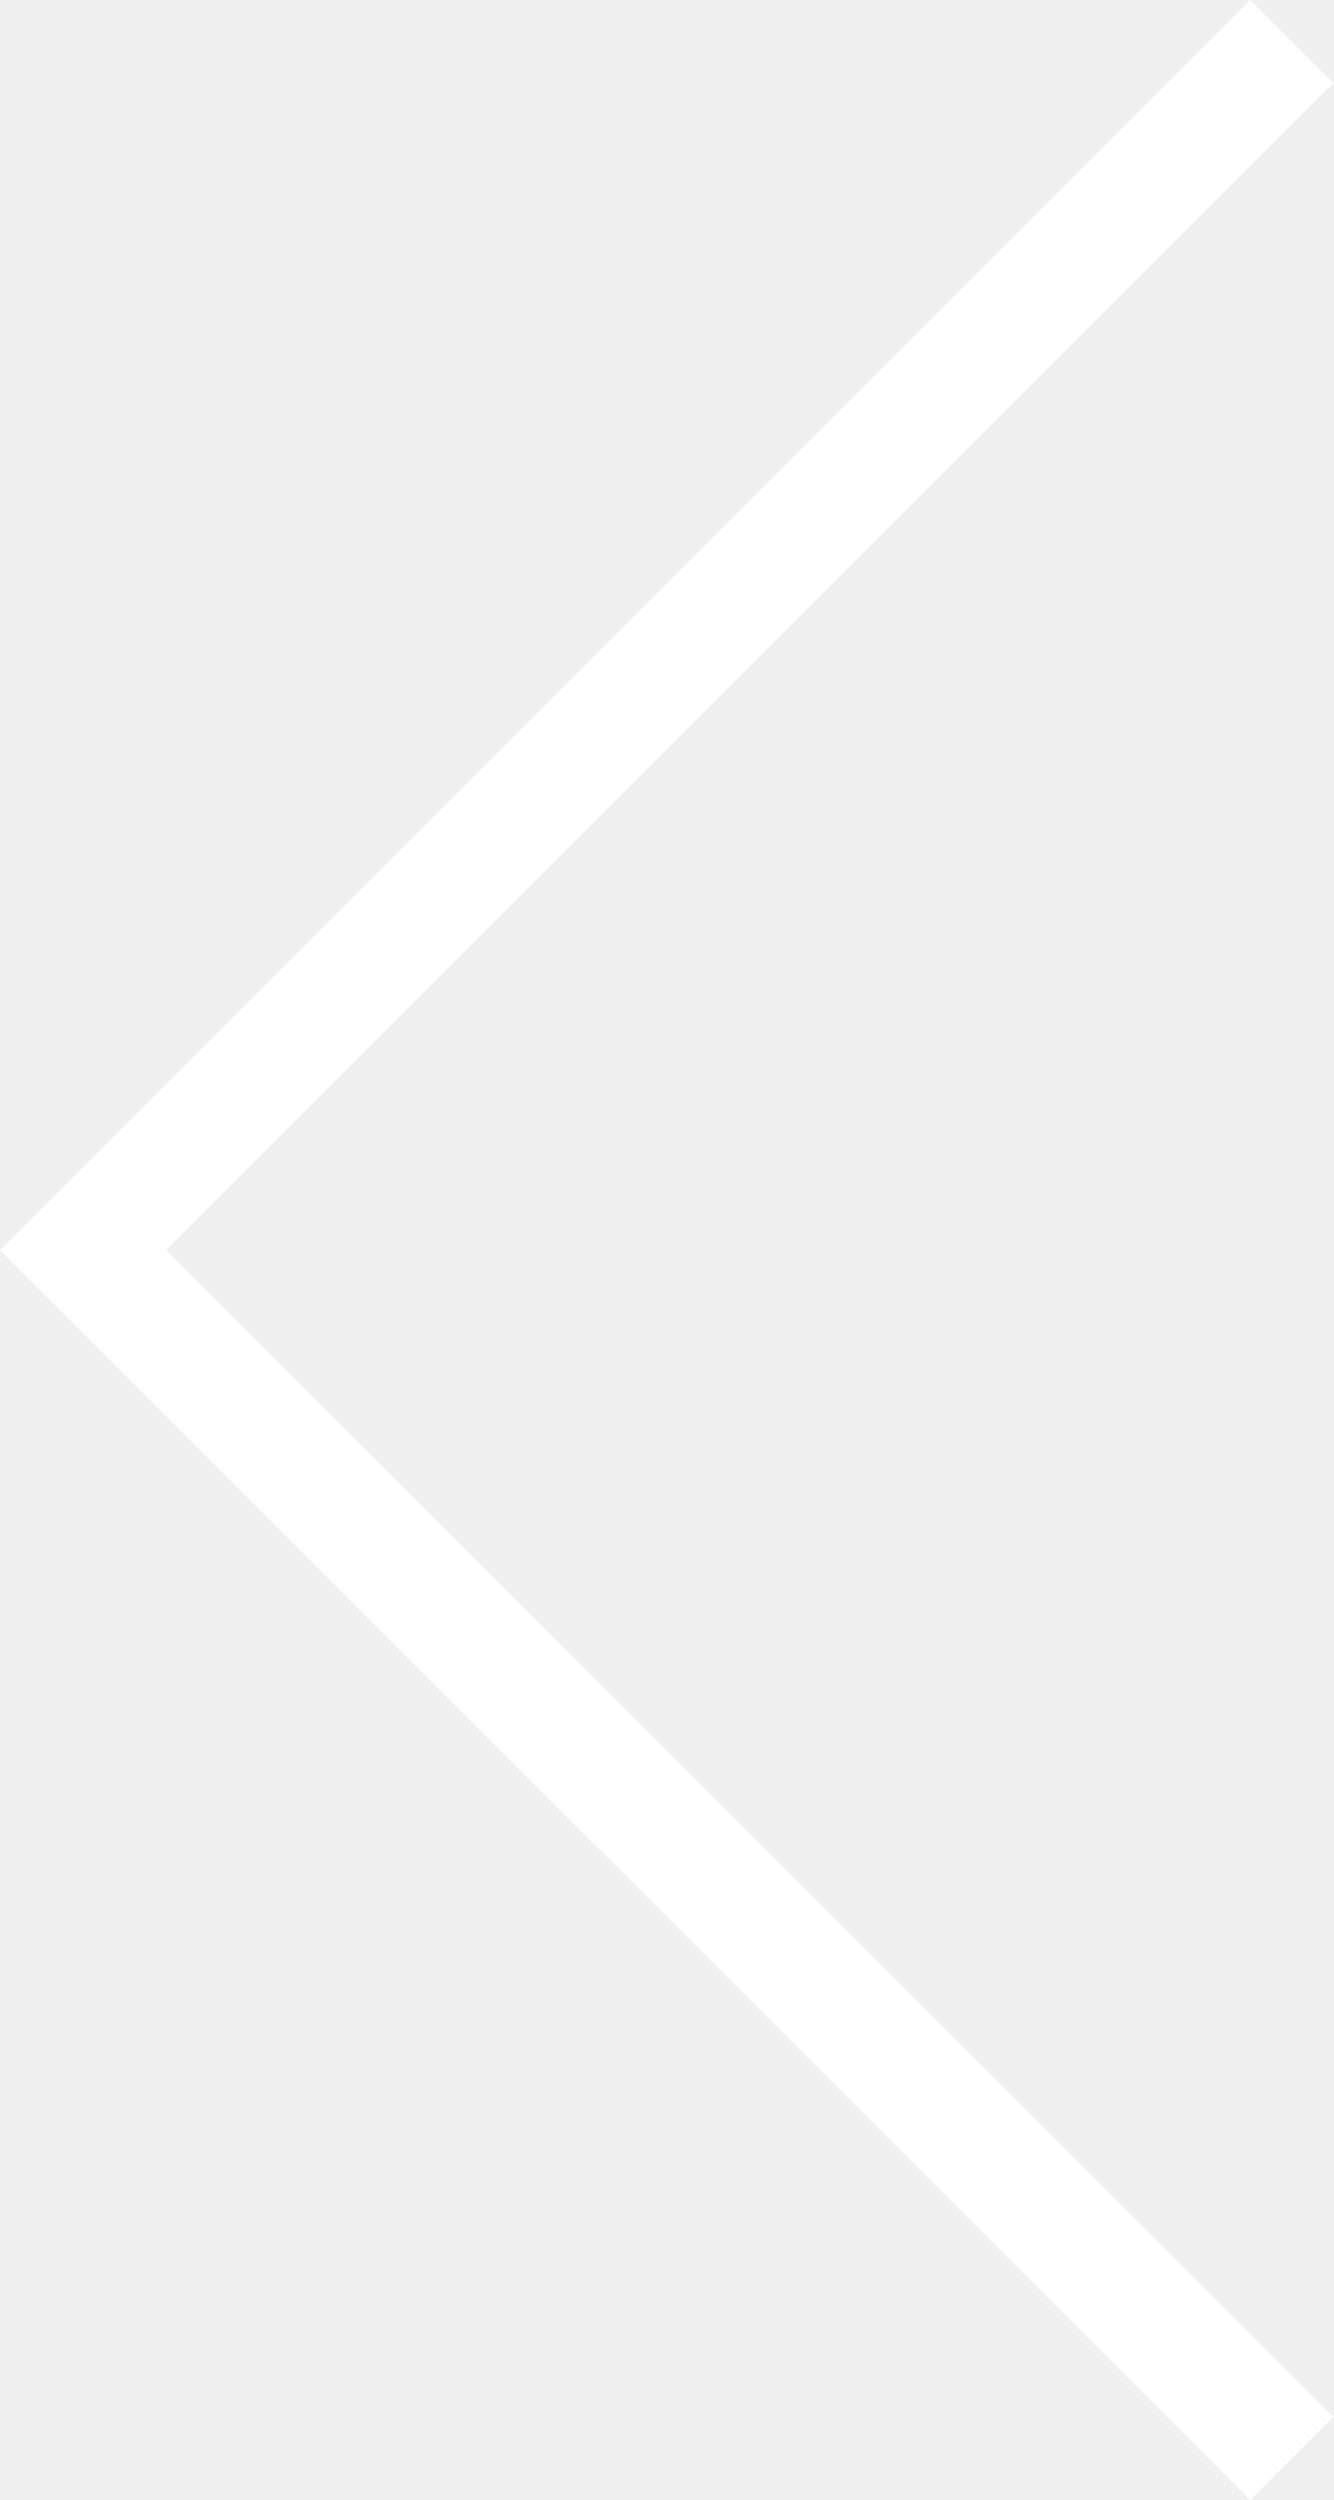
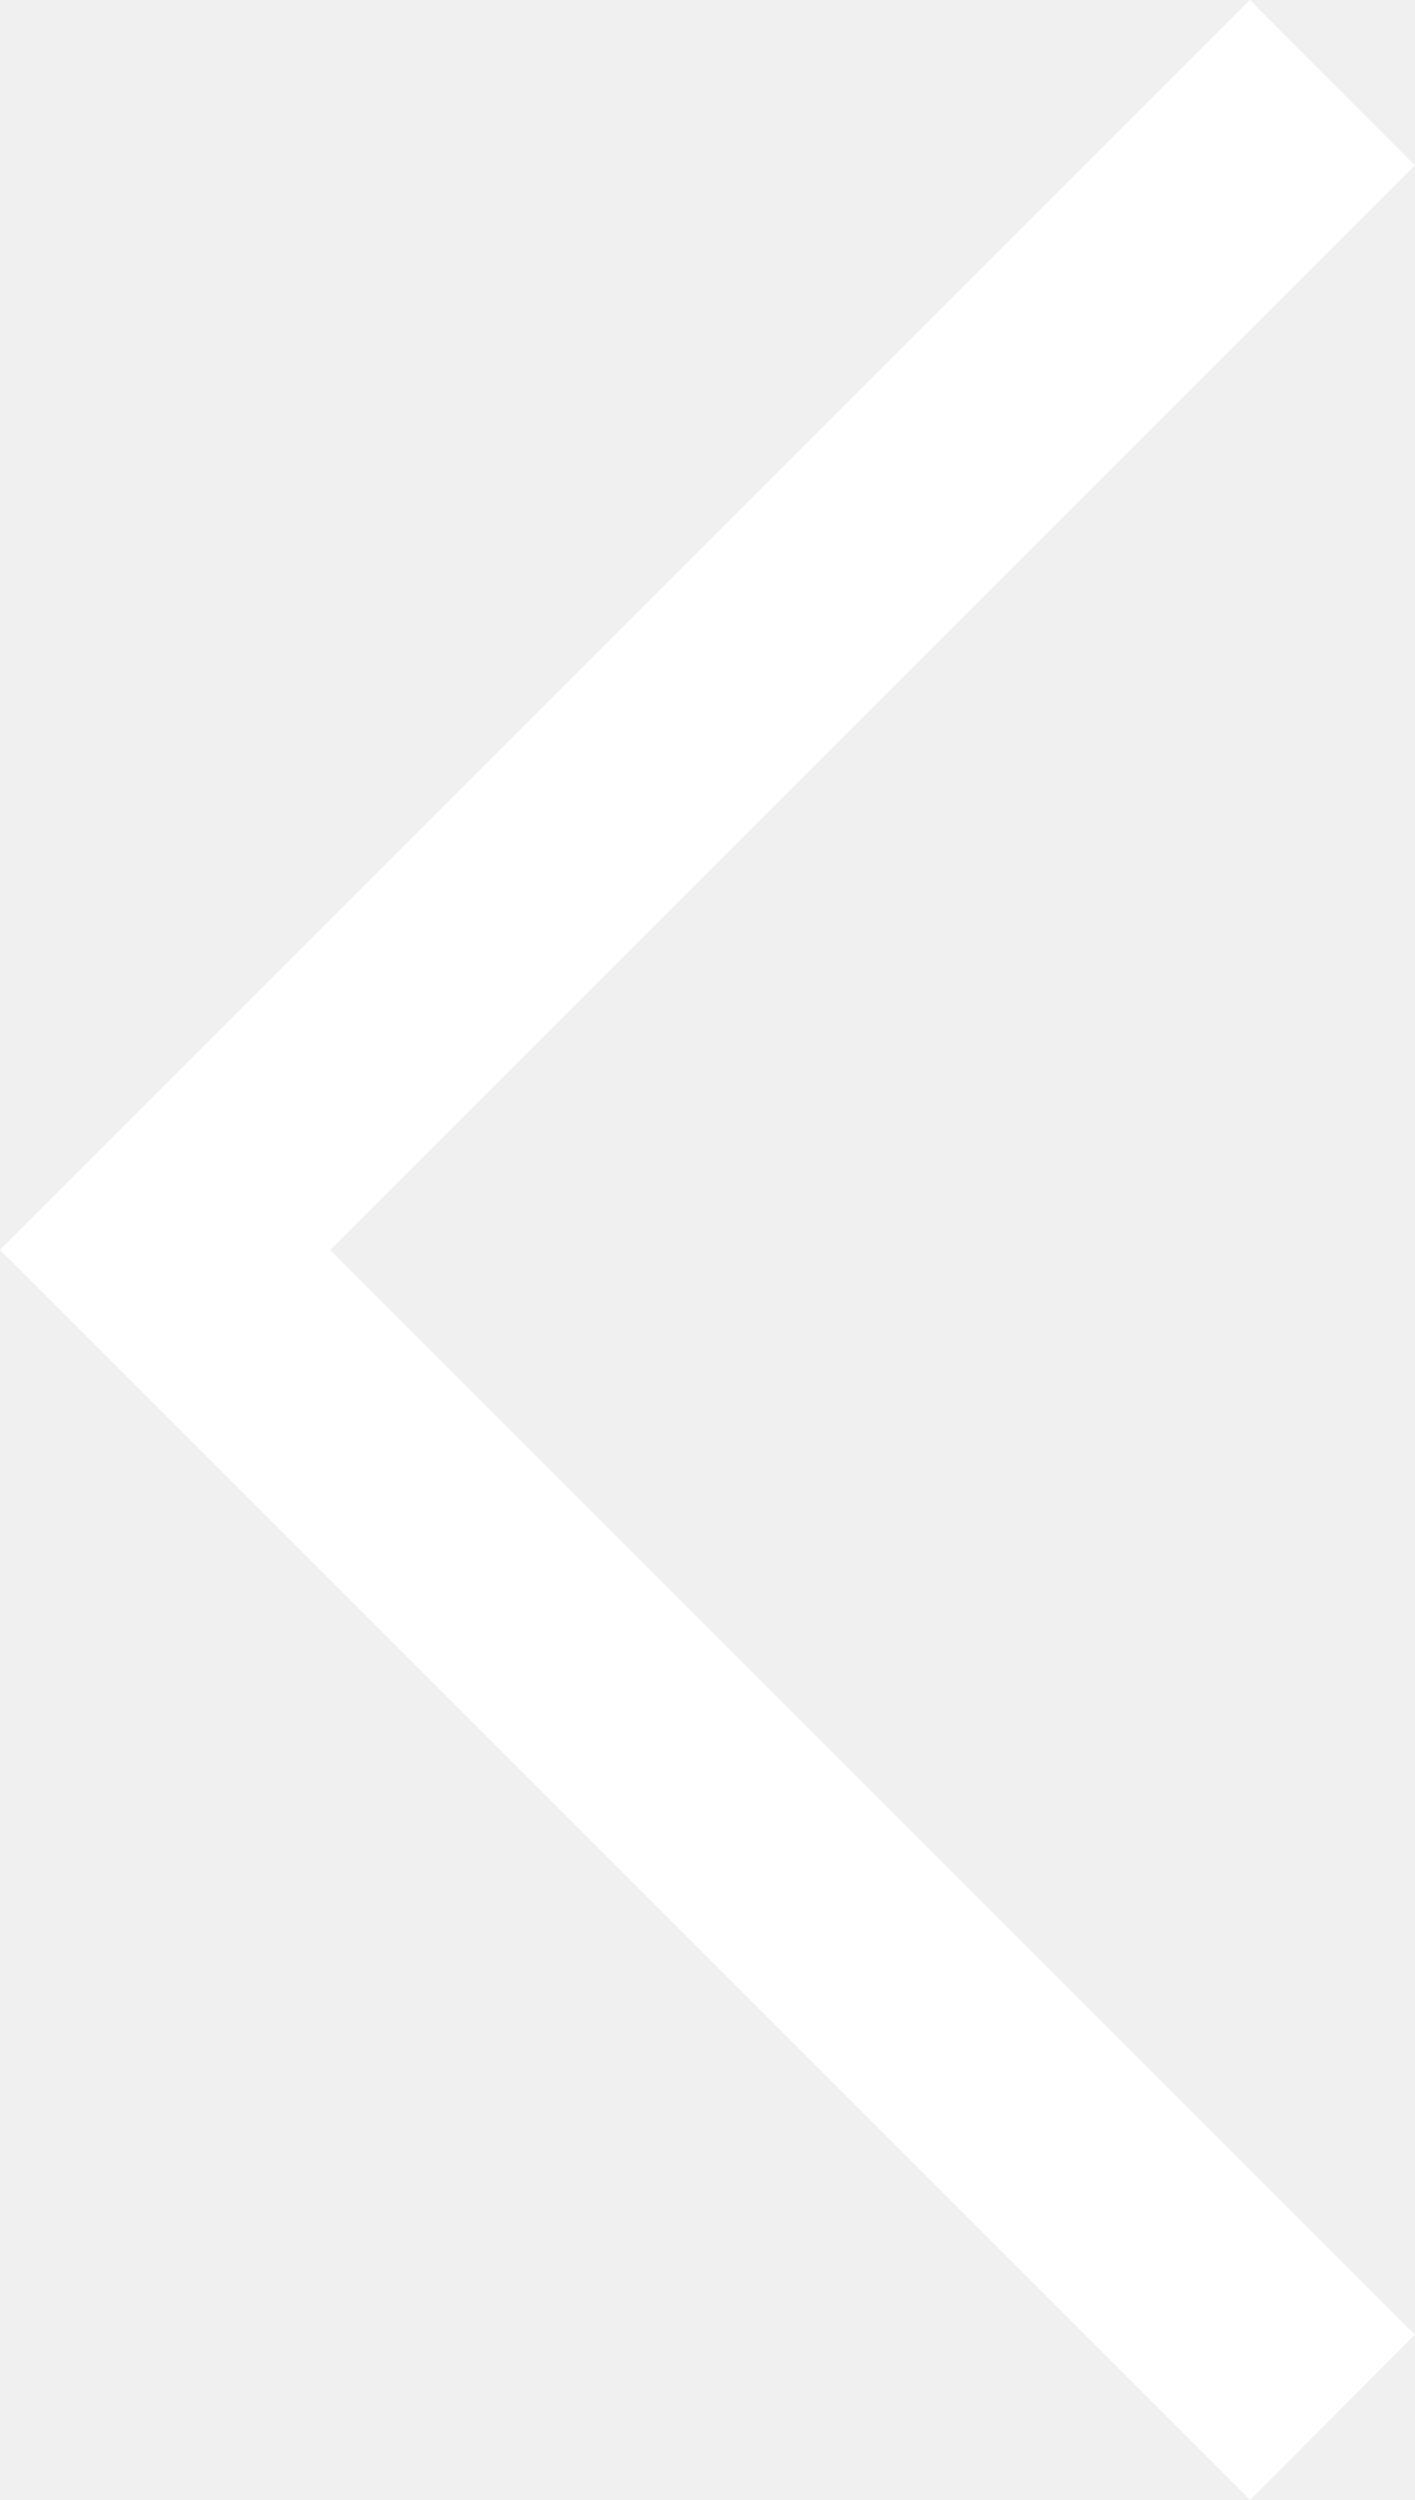
- <svg xmlns="http://www.w3.org/2000/svg" viewBox="0 0 34.04 63.83">
+ <svg xmlns="http://www.w3.org/2000/svg" viewBox="0 0 30.3 53.54">
  <defs>
-     <style>.cls-1{fill:none;stroke:#fff;stroke-miterlimit:10;stroke-width:3px;}</style>
+     <style>.cls-1{fill:#fff;}</style>
  </defs>
  <g id="Layer_2" data-name="Layer 2">
    <g id="Layer_5" data-name="Layer 5">
-       <polyline class="cls-1" points="32.98 62.77 2.12 31.92 32.98 1.06" />
+       <polygon class="cls-1" points="26.77 53.54 0 26.77 26.77 0 30.3 3.54 7.07 26.77 30.3 50 26.77 53.54" />
    </g>
  </g>
</svg>
